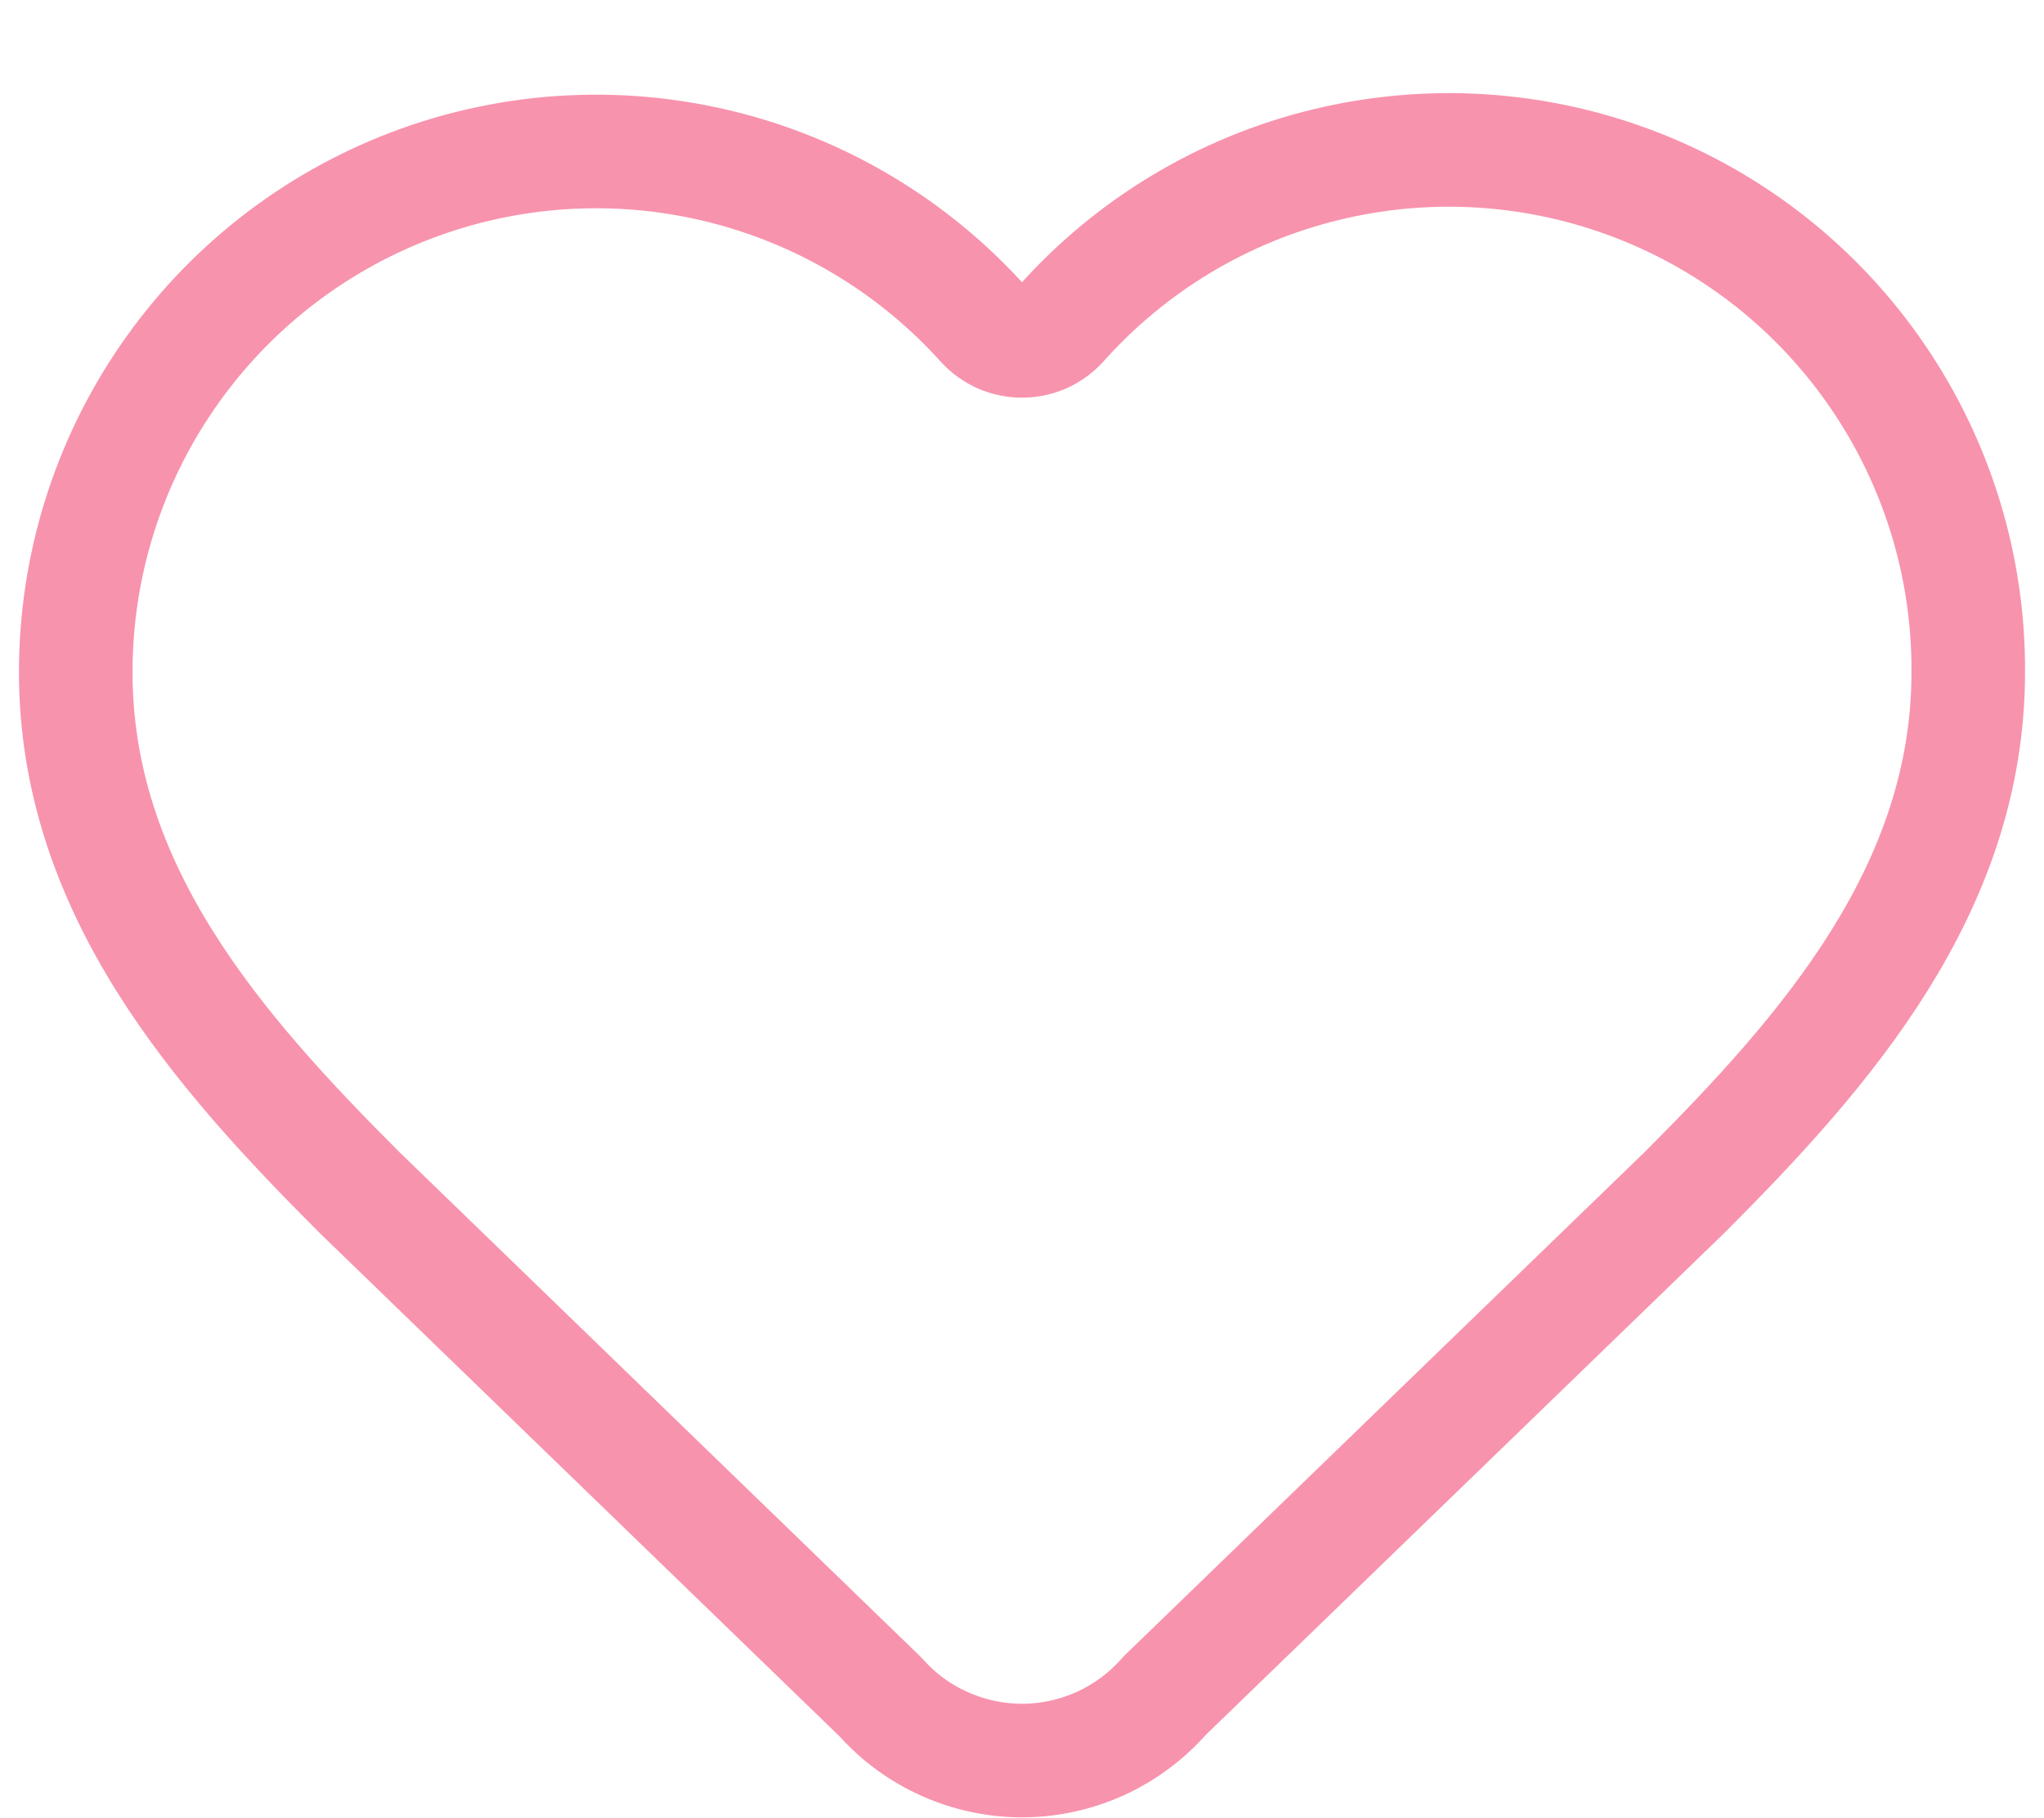
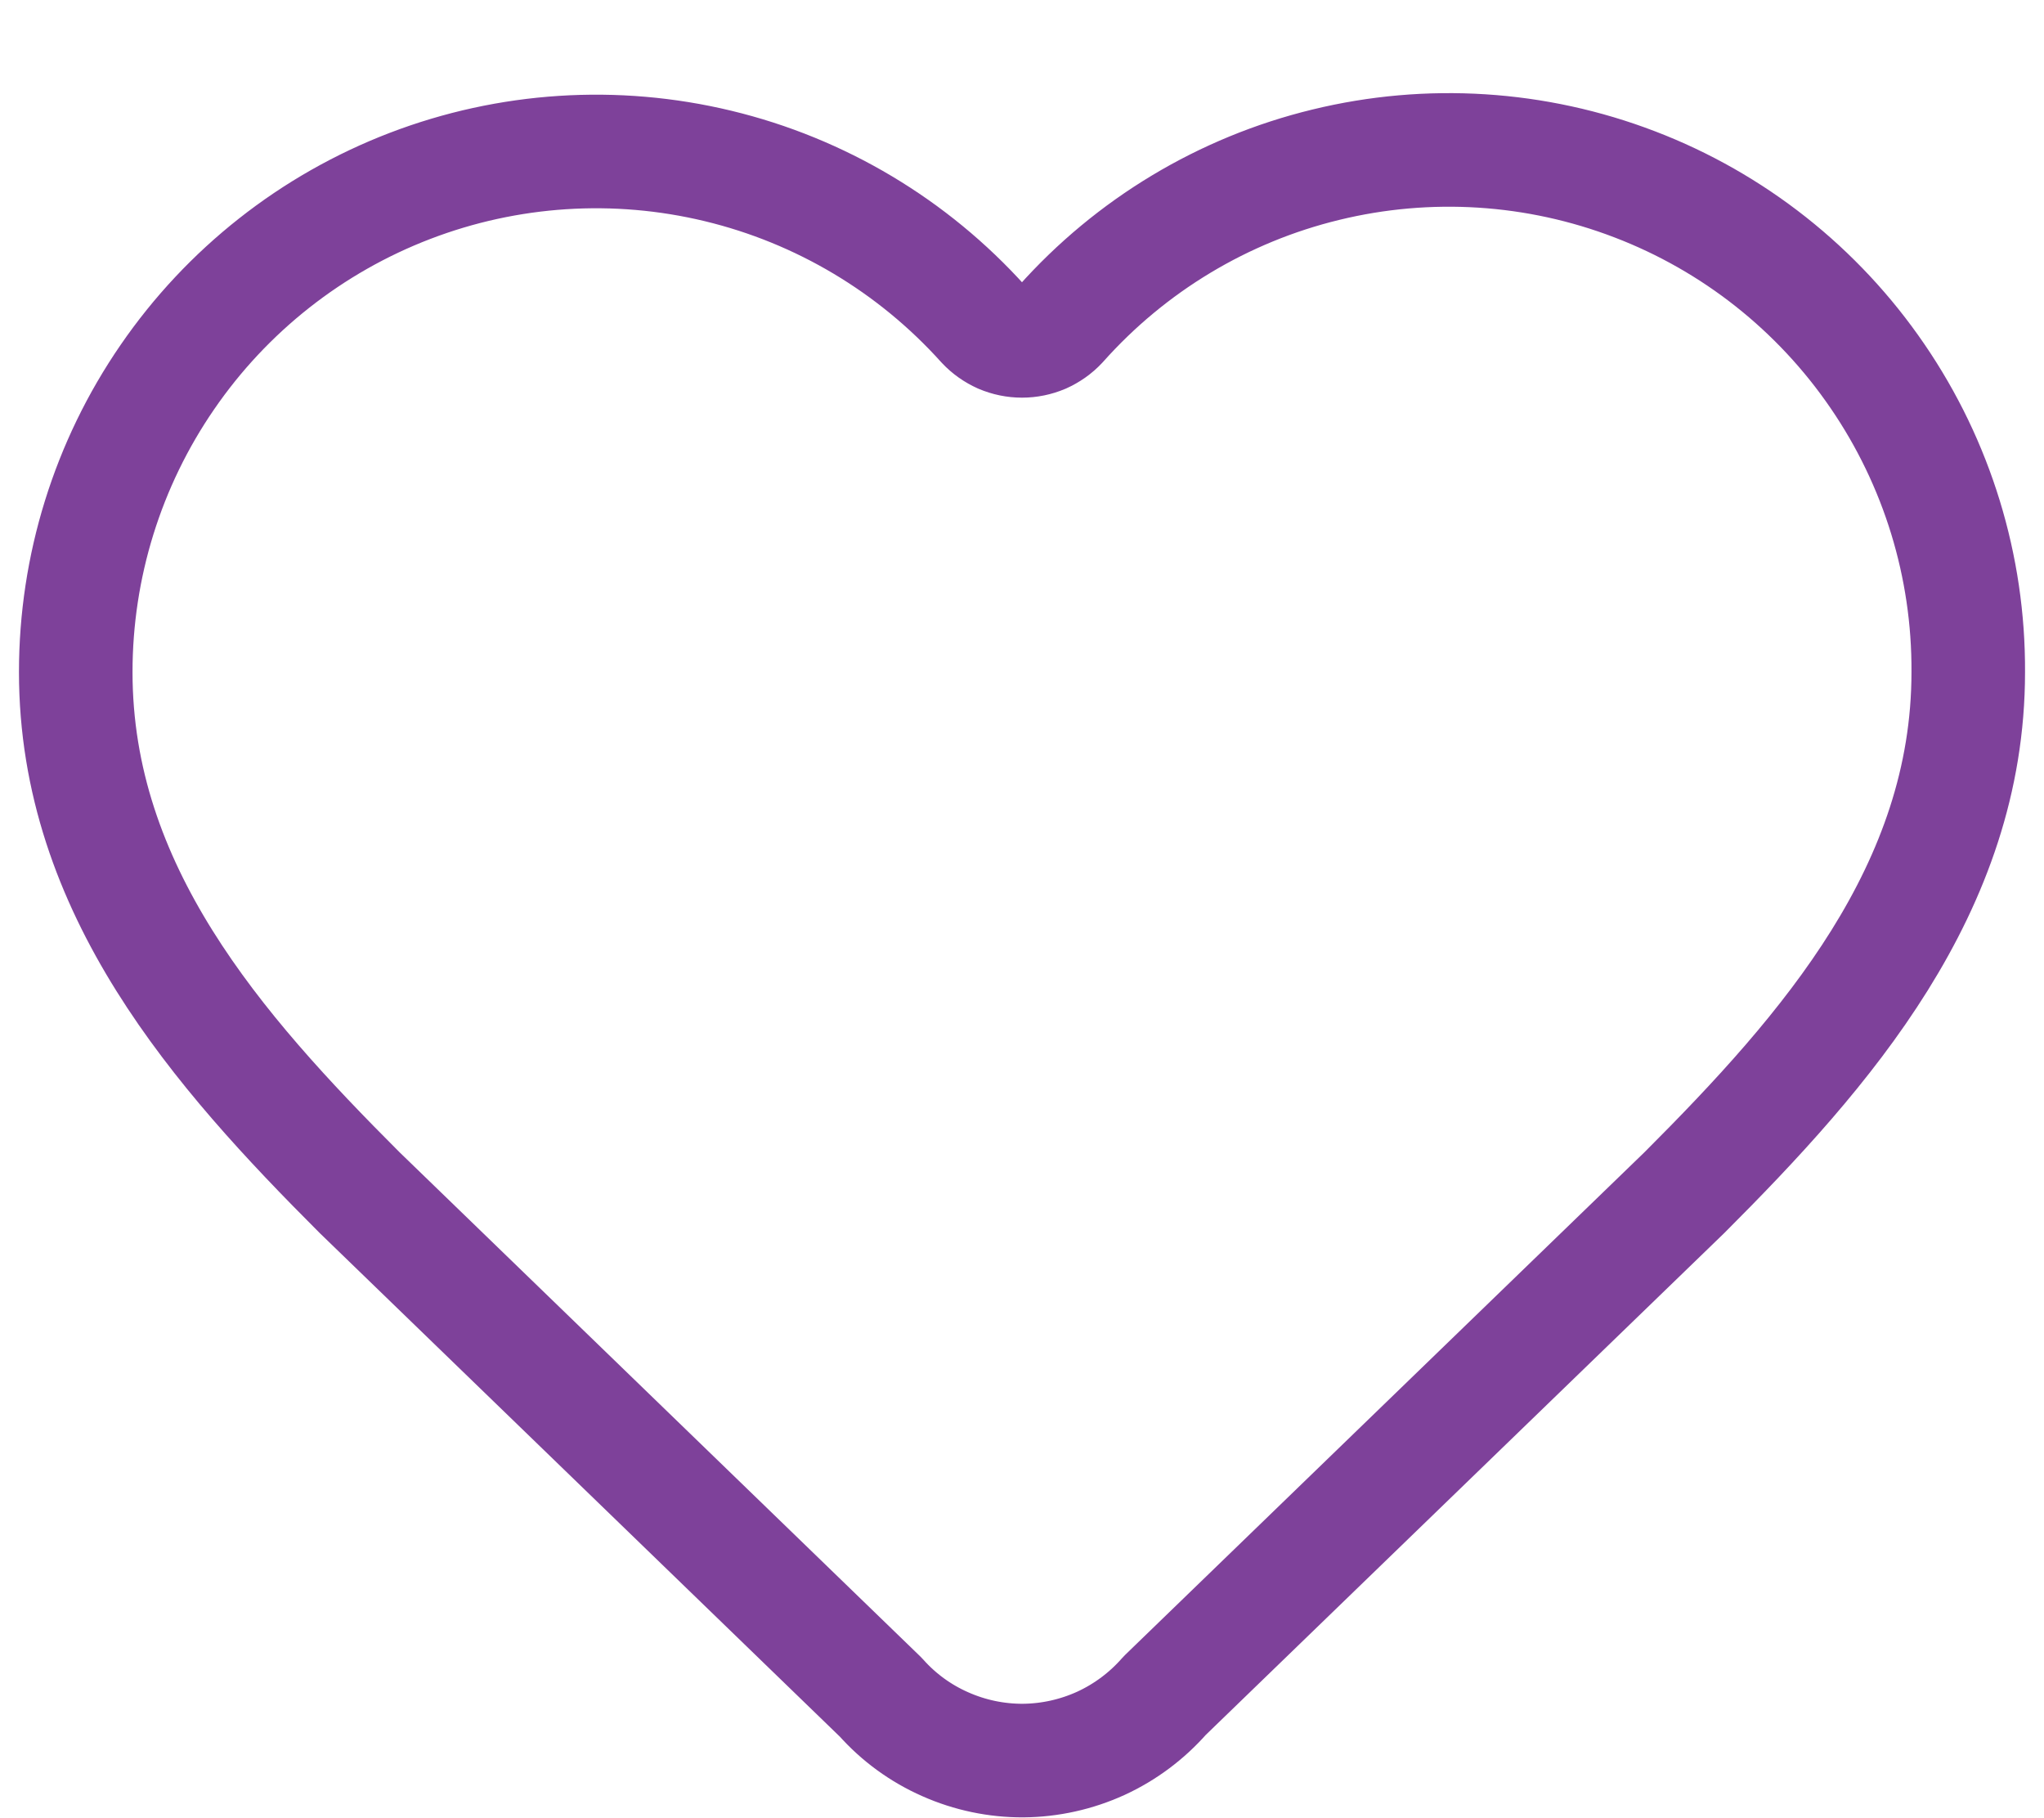
<svg xmlns="http://www.w3.org/2000/svg" width="18" height="16" viewBox="0 0 18 16" fill="none">
-   <path d="M0.667 5.917C0.667 4.989 0.948 4.084 1.474 3.32C1.999 2.556 2.744 1.969 3.61 1.637C4.476 1.305 5.422 1.244 6.323 1.461C7.225 1.678 8.039 2.164 8.659 2.853C8.703 2.9 8.756 2.937 8.814 2.963C8.873 2.988 8.936 3.001 9 3.001C9.064 3.001 9.127 2.988 9.186 2.963C9.244 2.937 9.297 2.9 9.341 2.853C9.959 2.159 10.773 1.669 11.676 1.45C12.579 1.23 13.528 1.29 14.396 1.623C15.264 1.955 16.01 2.545 16.534 3.312C17.059 4.079 17.338 4.987 17.333 5.917C17.333 7.825 16.083 9.25 14.833 10.5L10.257 14.928C10.101 15.106 9.91 15.249 9.695 15.348C9.48 15.446 9.247 15.498 9.01 15.5C8.774 15.501 8.54 15.452 8.324 15.356C8.108 15.261 7.914 15.12 7.757 14.943L3.167 10.5C1.917 9.25 0.667 7.833 0.667 5.917Z" stroke="#F893AD" stroke-linecap="round" stroke-linejoin="round" />
+   <path d="M0.667 5.917C0.667 4.989 0.948 4.084 1.474 3.32C1.999 2.556 2.744 1.969 3.61 1.637C4.476 1.305 5.422 1.244 6.323 1.461C7.225 1.678 8.039 2.164 8.659 2.853C8.703 2.9 8.756 2.937 8.814 2.963C8.873 2.988 8.936 3.001 9 3.001C9.064 3.001 9.127 2.988 9.186 2.963C9.244 2.937 9.297 2.9 9.341 2.853C9.959 2.159 10.773 1.669 11.676 1.45C12.579 1.23 13.528 1.29 14.396 1.623C15.264 1.955 16.01 2.545 16.534 3.312C17.059 4.079 17.338 4.987 17.333 5.917C17.333 7.825 16.083 9.25 14.833 10.5L10.257 14.928C10.101 15.106 9.91 15.249 9.695 15.348C9.48 15.446 9.247 15.498 9.01 15.5C8.774 15.501 8.54 15.452 8.324 15.356C8.108 15.261 7.914 15.12 7.757 14.943L3.167 10.5C1.917 9.25 0.667 7.833 0.667 5.917Z" stroke="#7E419A" stroke-linecap="round" stroke-linejoin="round" />
</svg>
